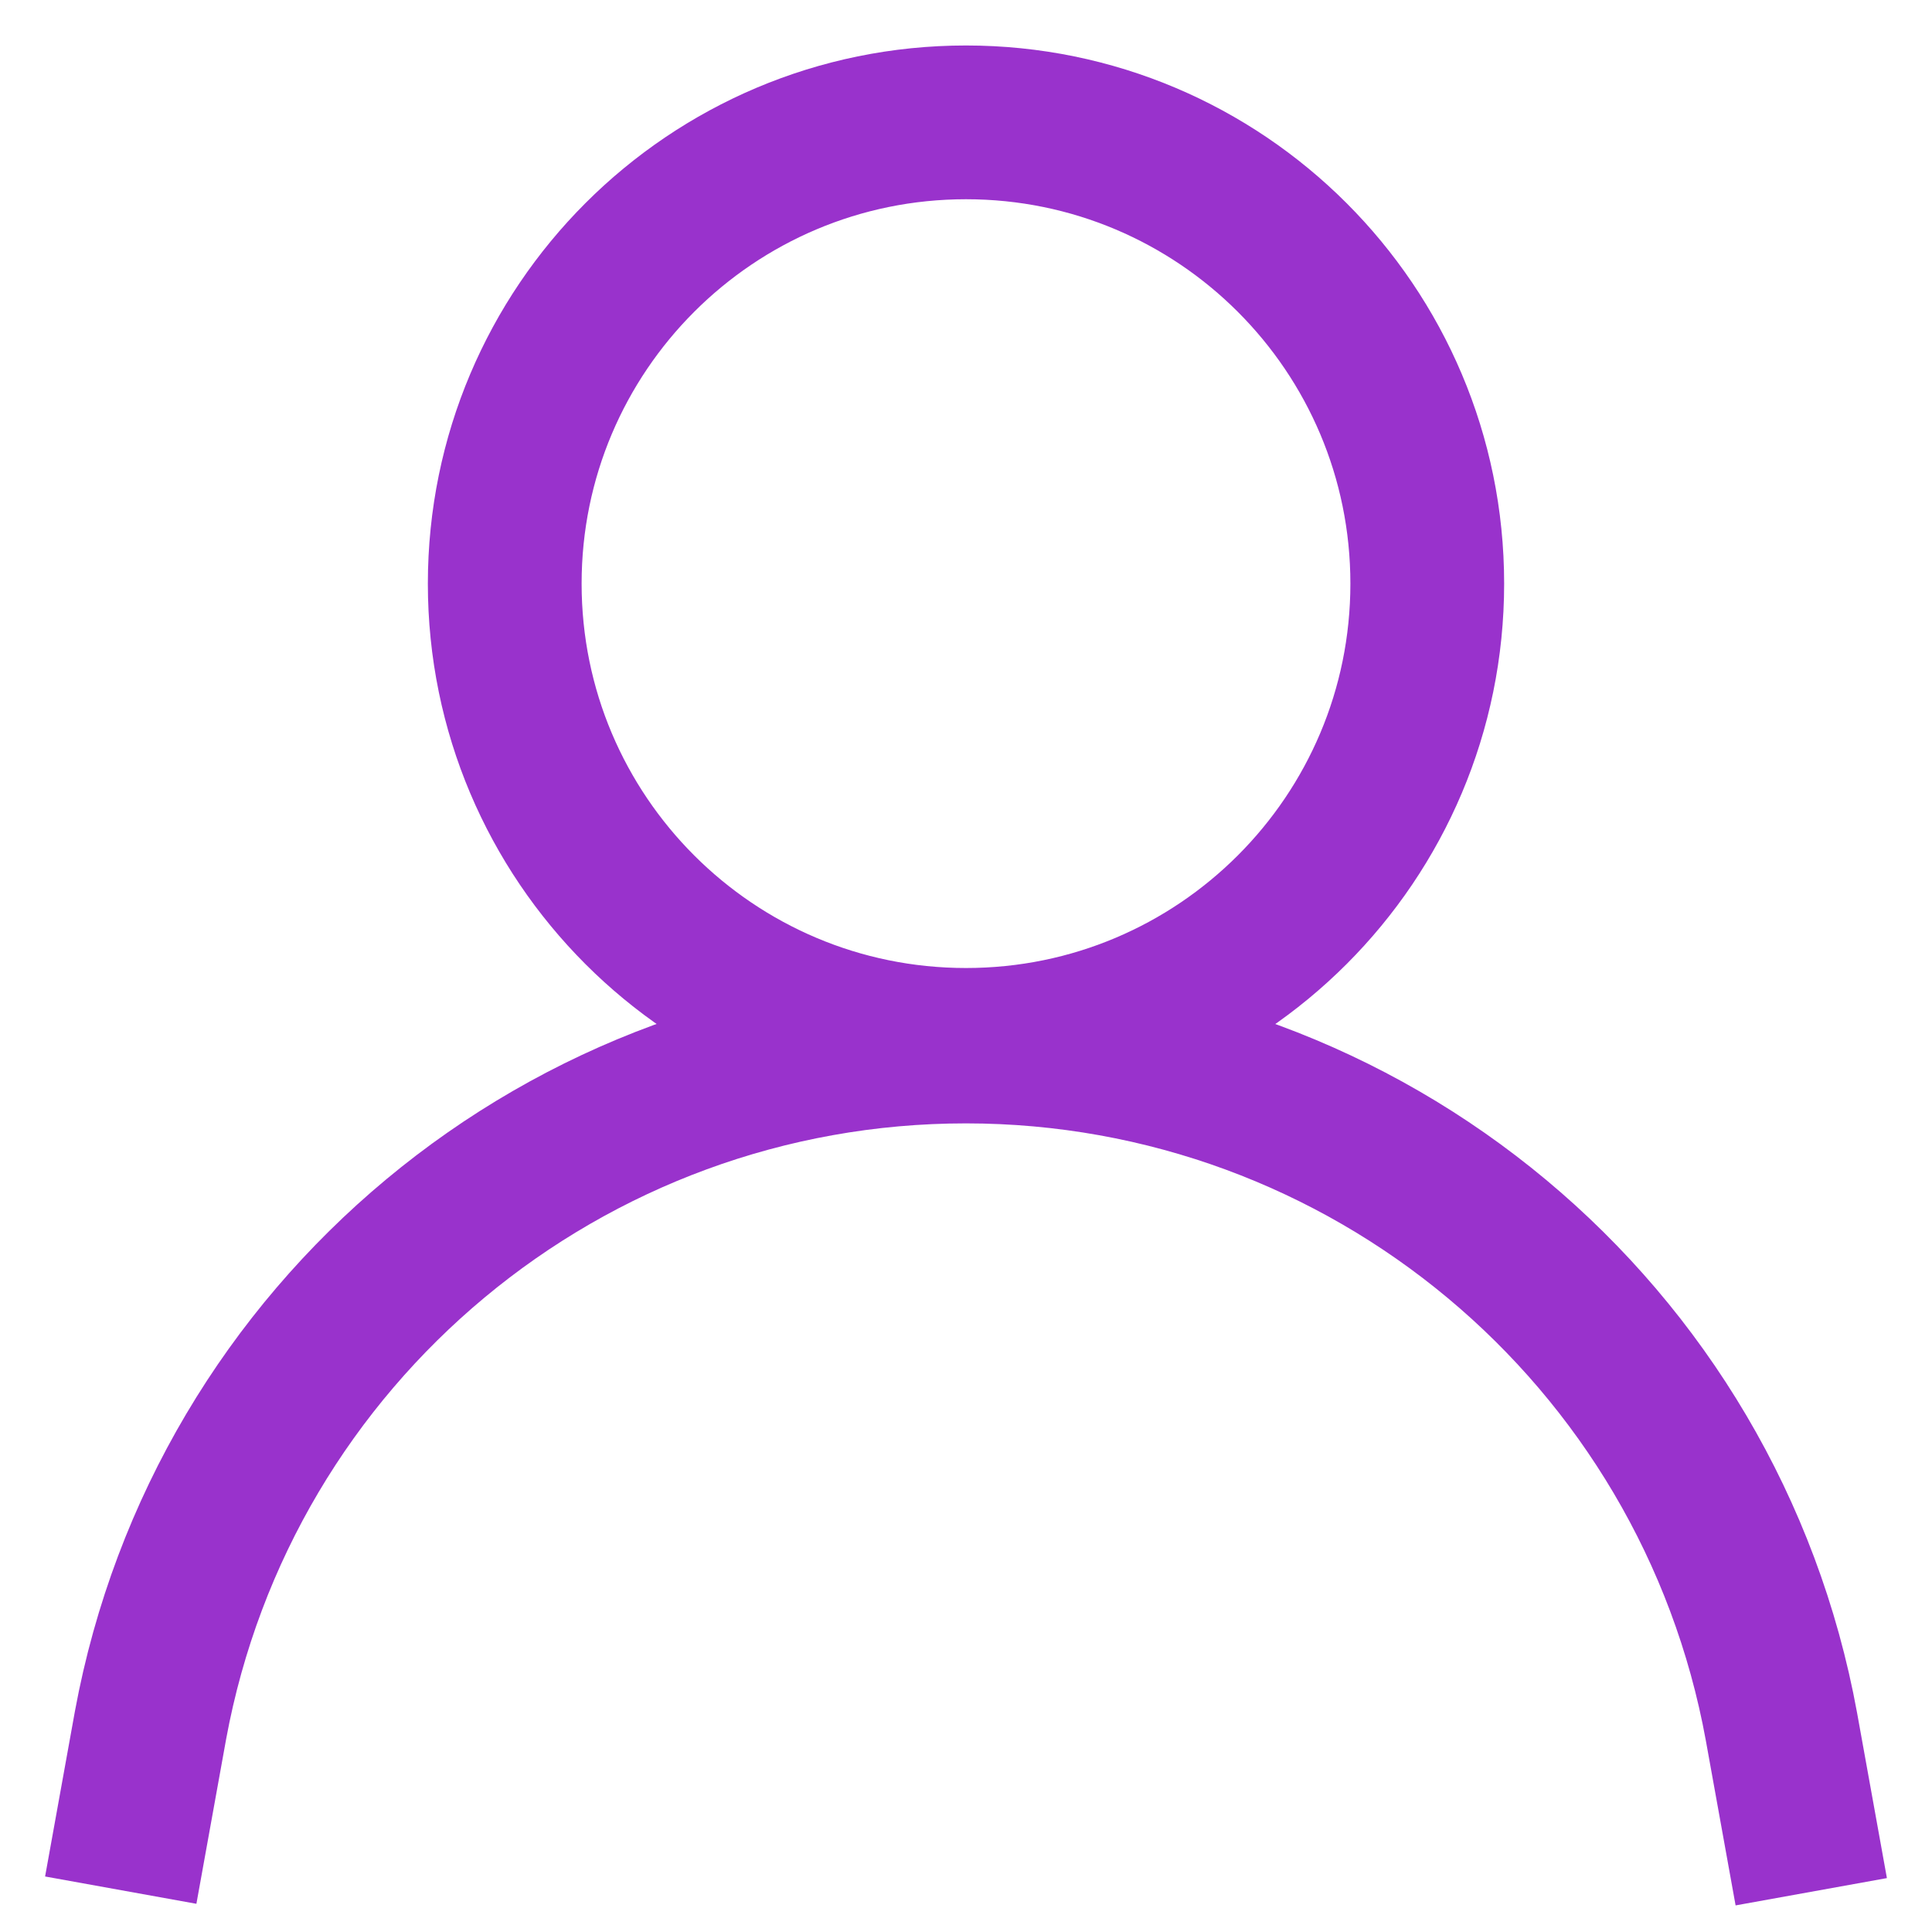
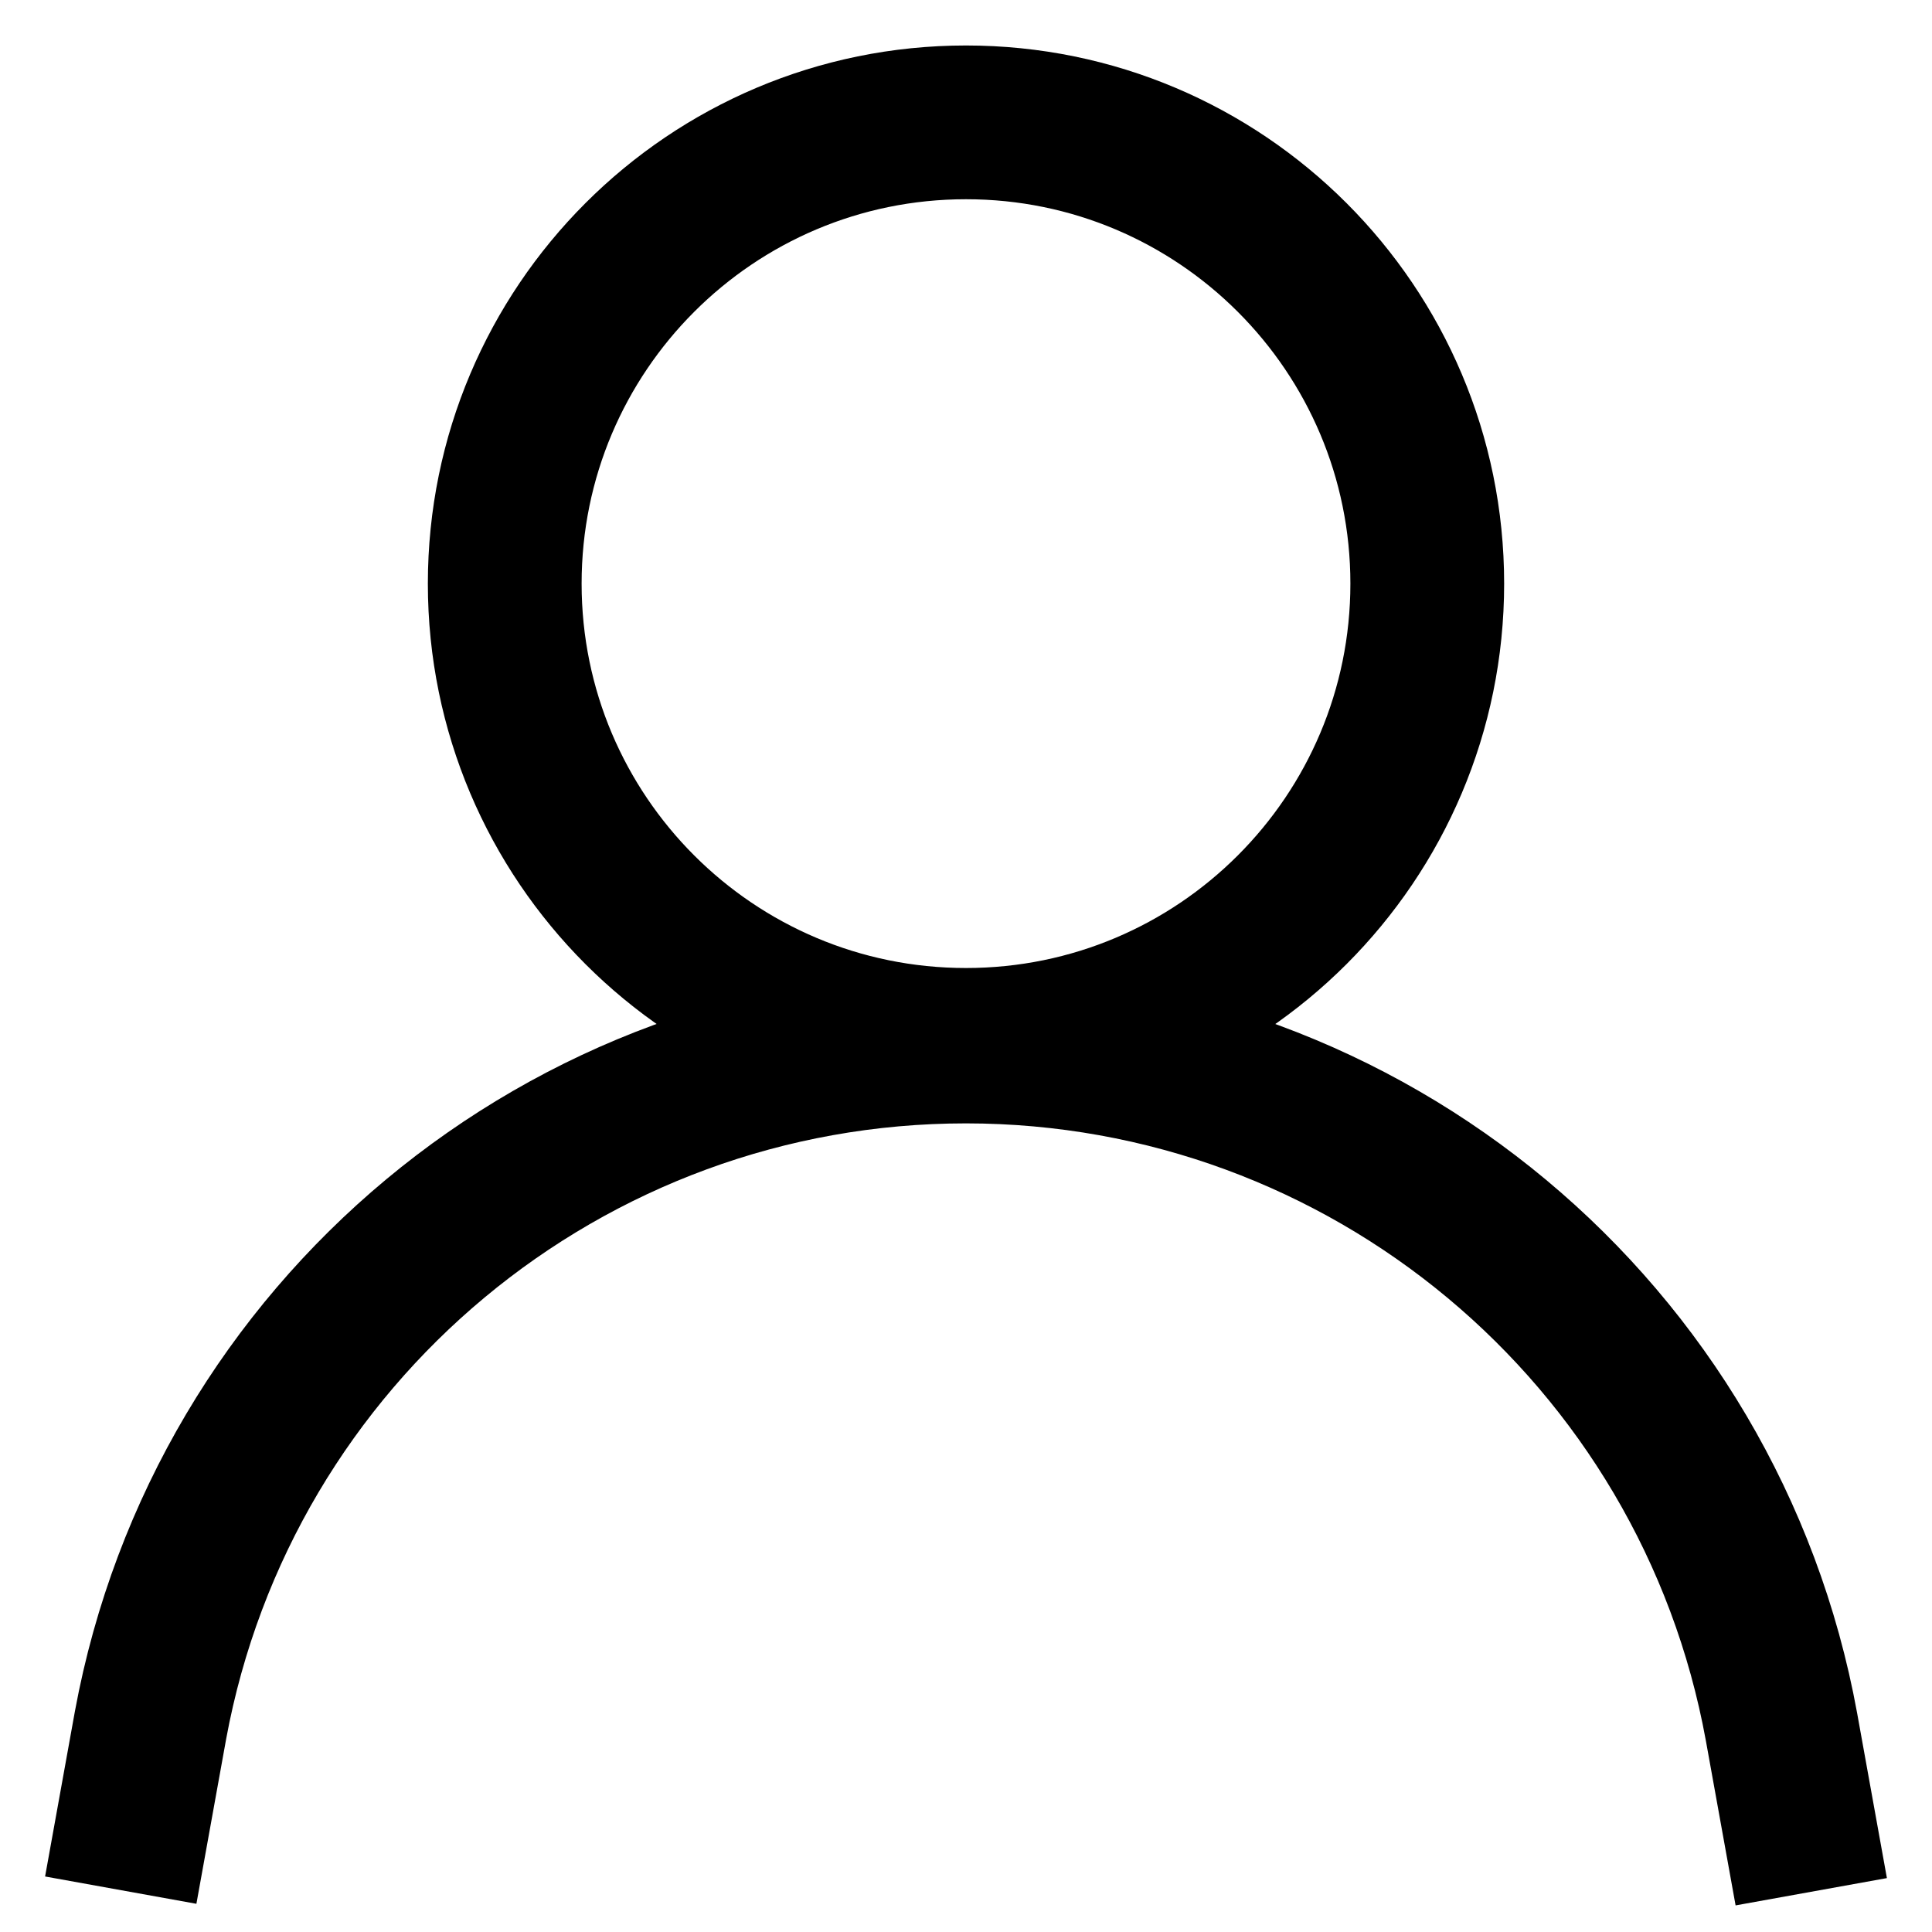
<svg xmlns="http://www.w3.org/2000/svg" width="800px" height="800px" viewBox="0 0 24 24" id="Layer_1" data-name="Layer 1">
  <defs>
-     <style>.cls-1{fill:none;stroke:darkorchid;stroke-miterlimit:10;stroke-width:1.91px;}</style>
+     <style>.cls-1{fill:none;stroke:#000000;stroke-miterlimit:10;stroke-width:1.91px;}</style>
  </defs>
  <circle class="cls-1" cx="12" cy="7.25" r="5.73" />
  <path class="cls-1" d="M1.5,23.48l.37-2.05A10.3,10.3,0,0,1,12,13h0a10.3,10.3,0,0,1,10.13,8.45l.37,2.05" />
</svg>
